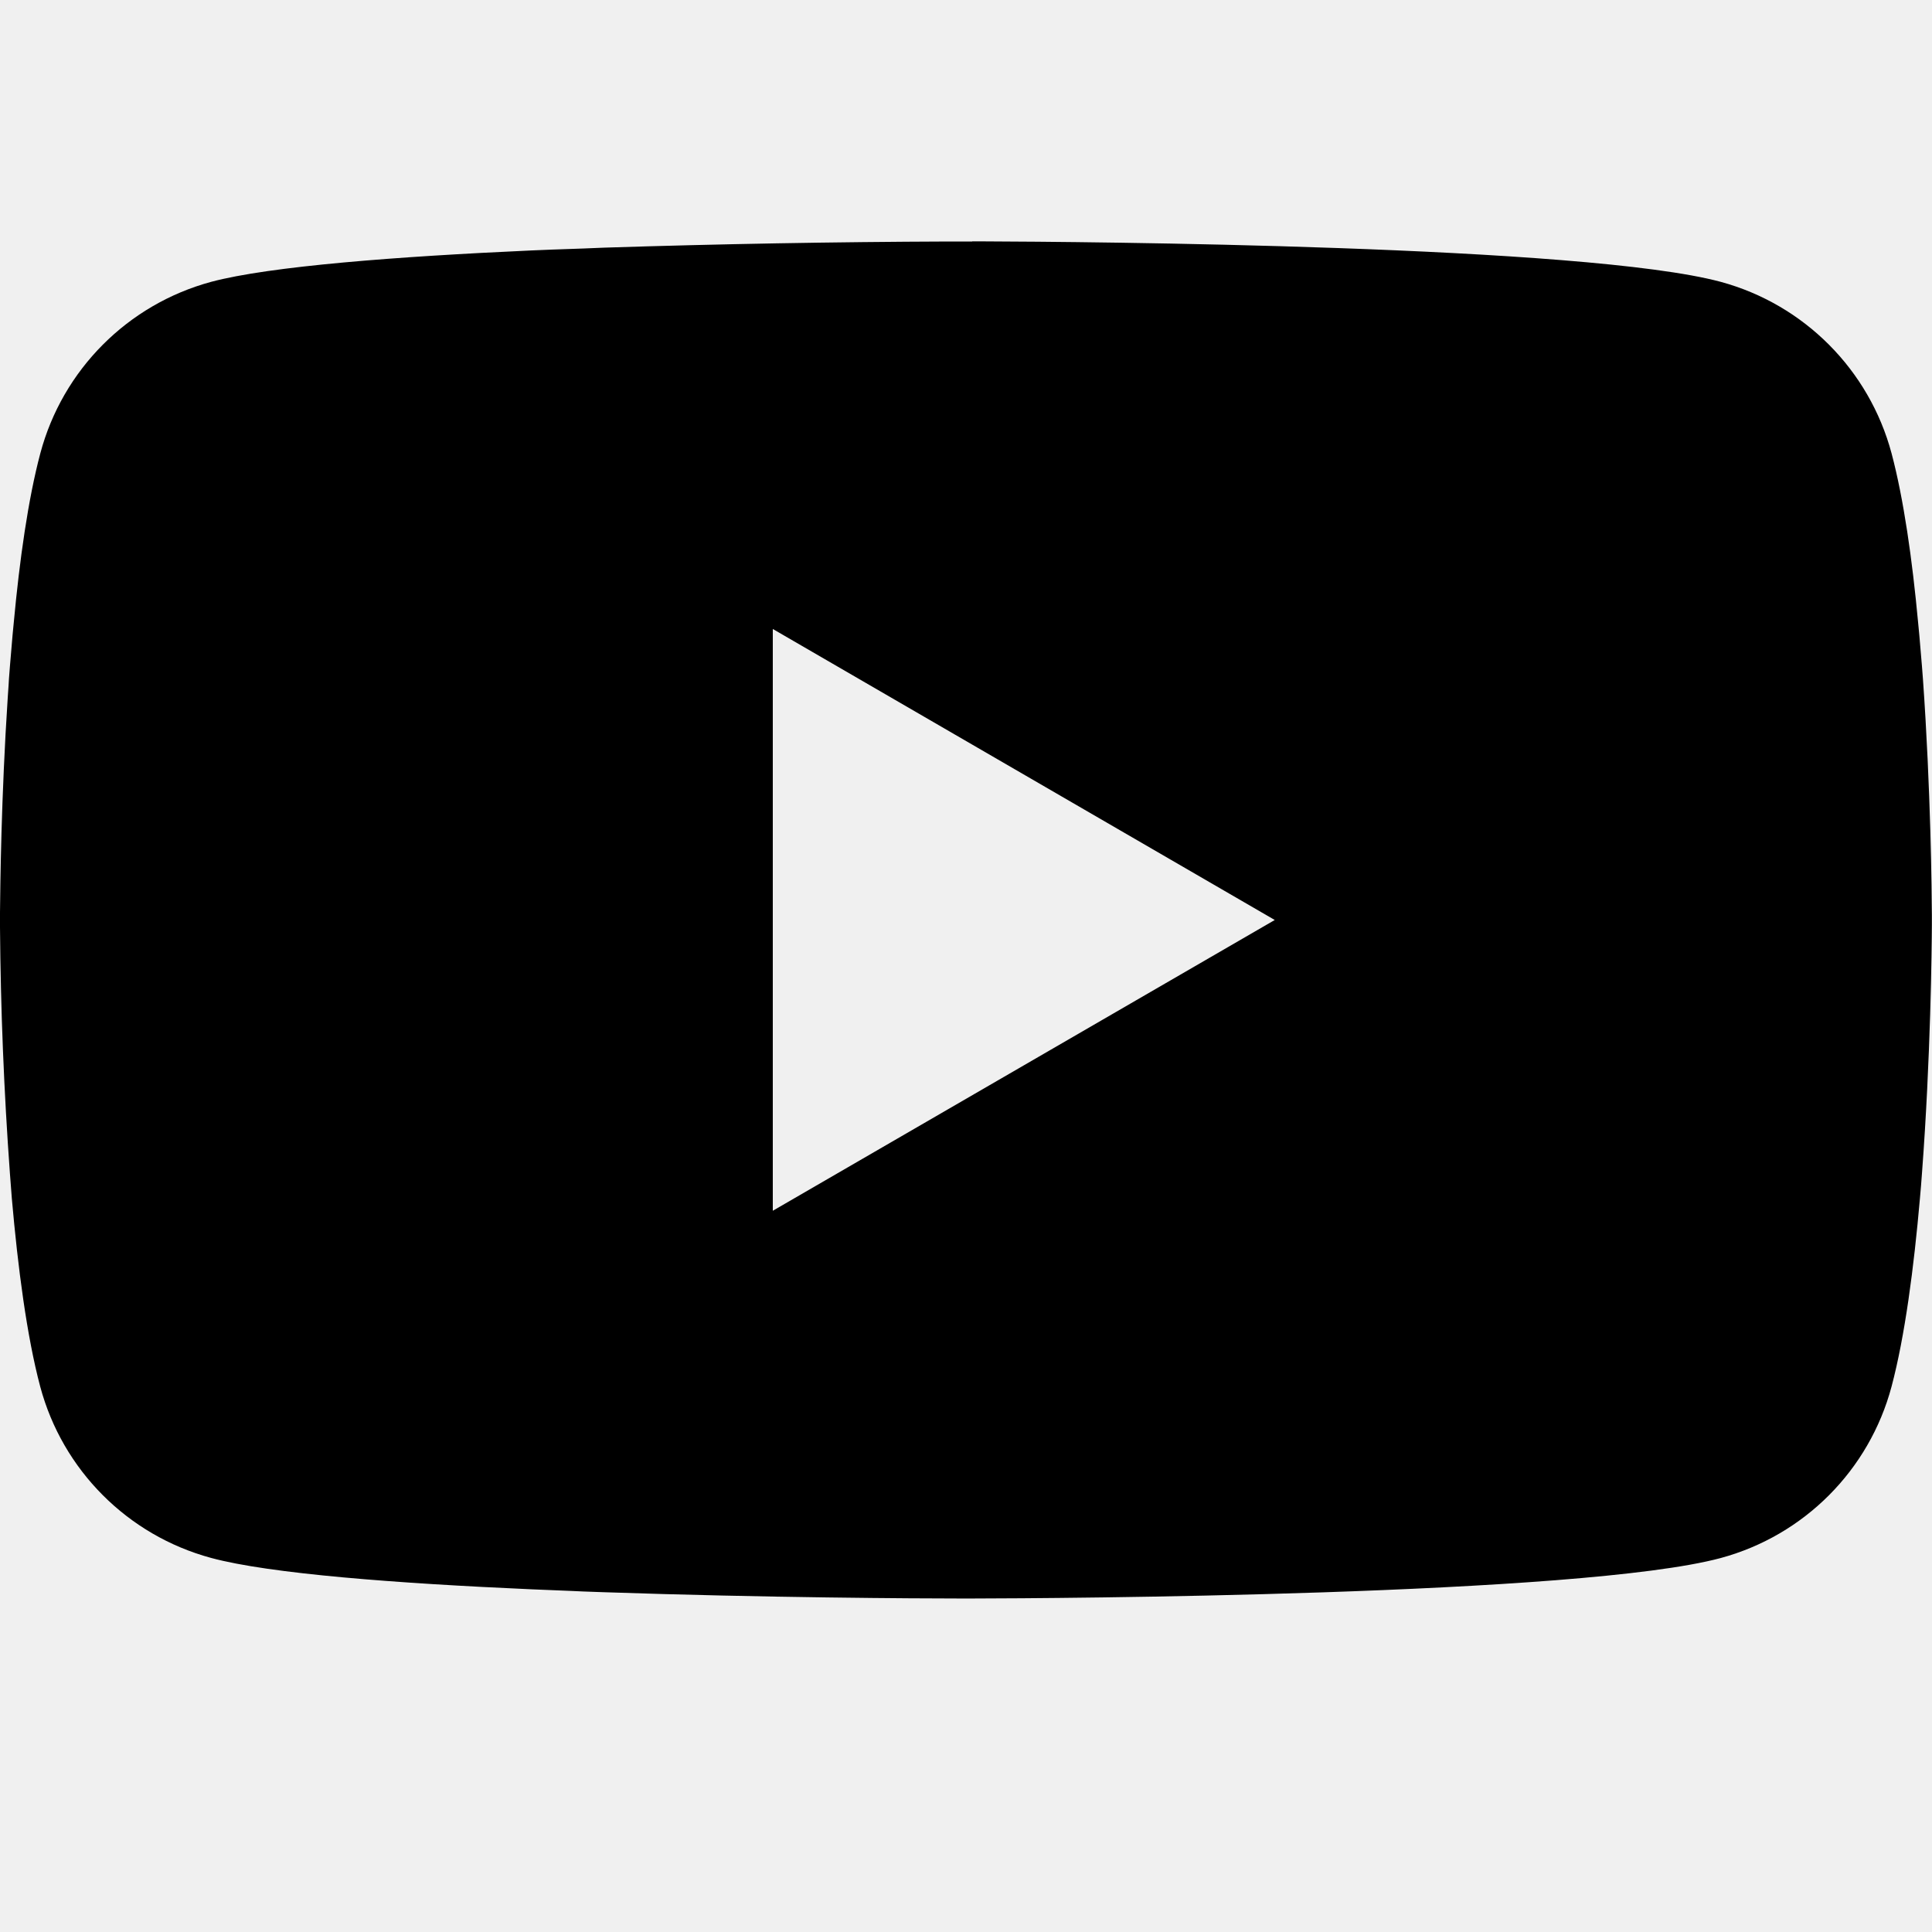
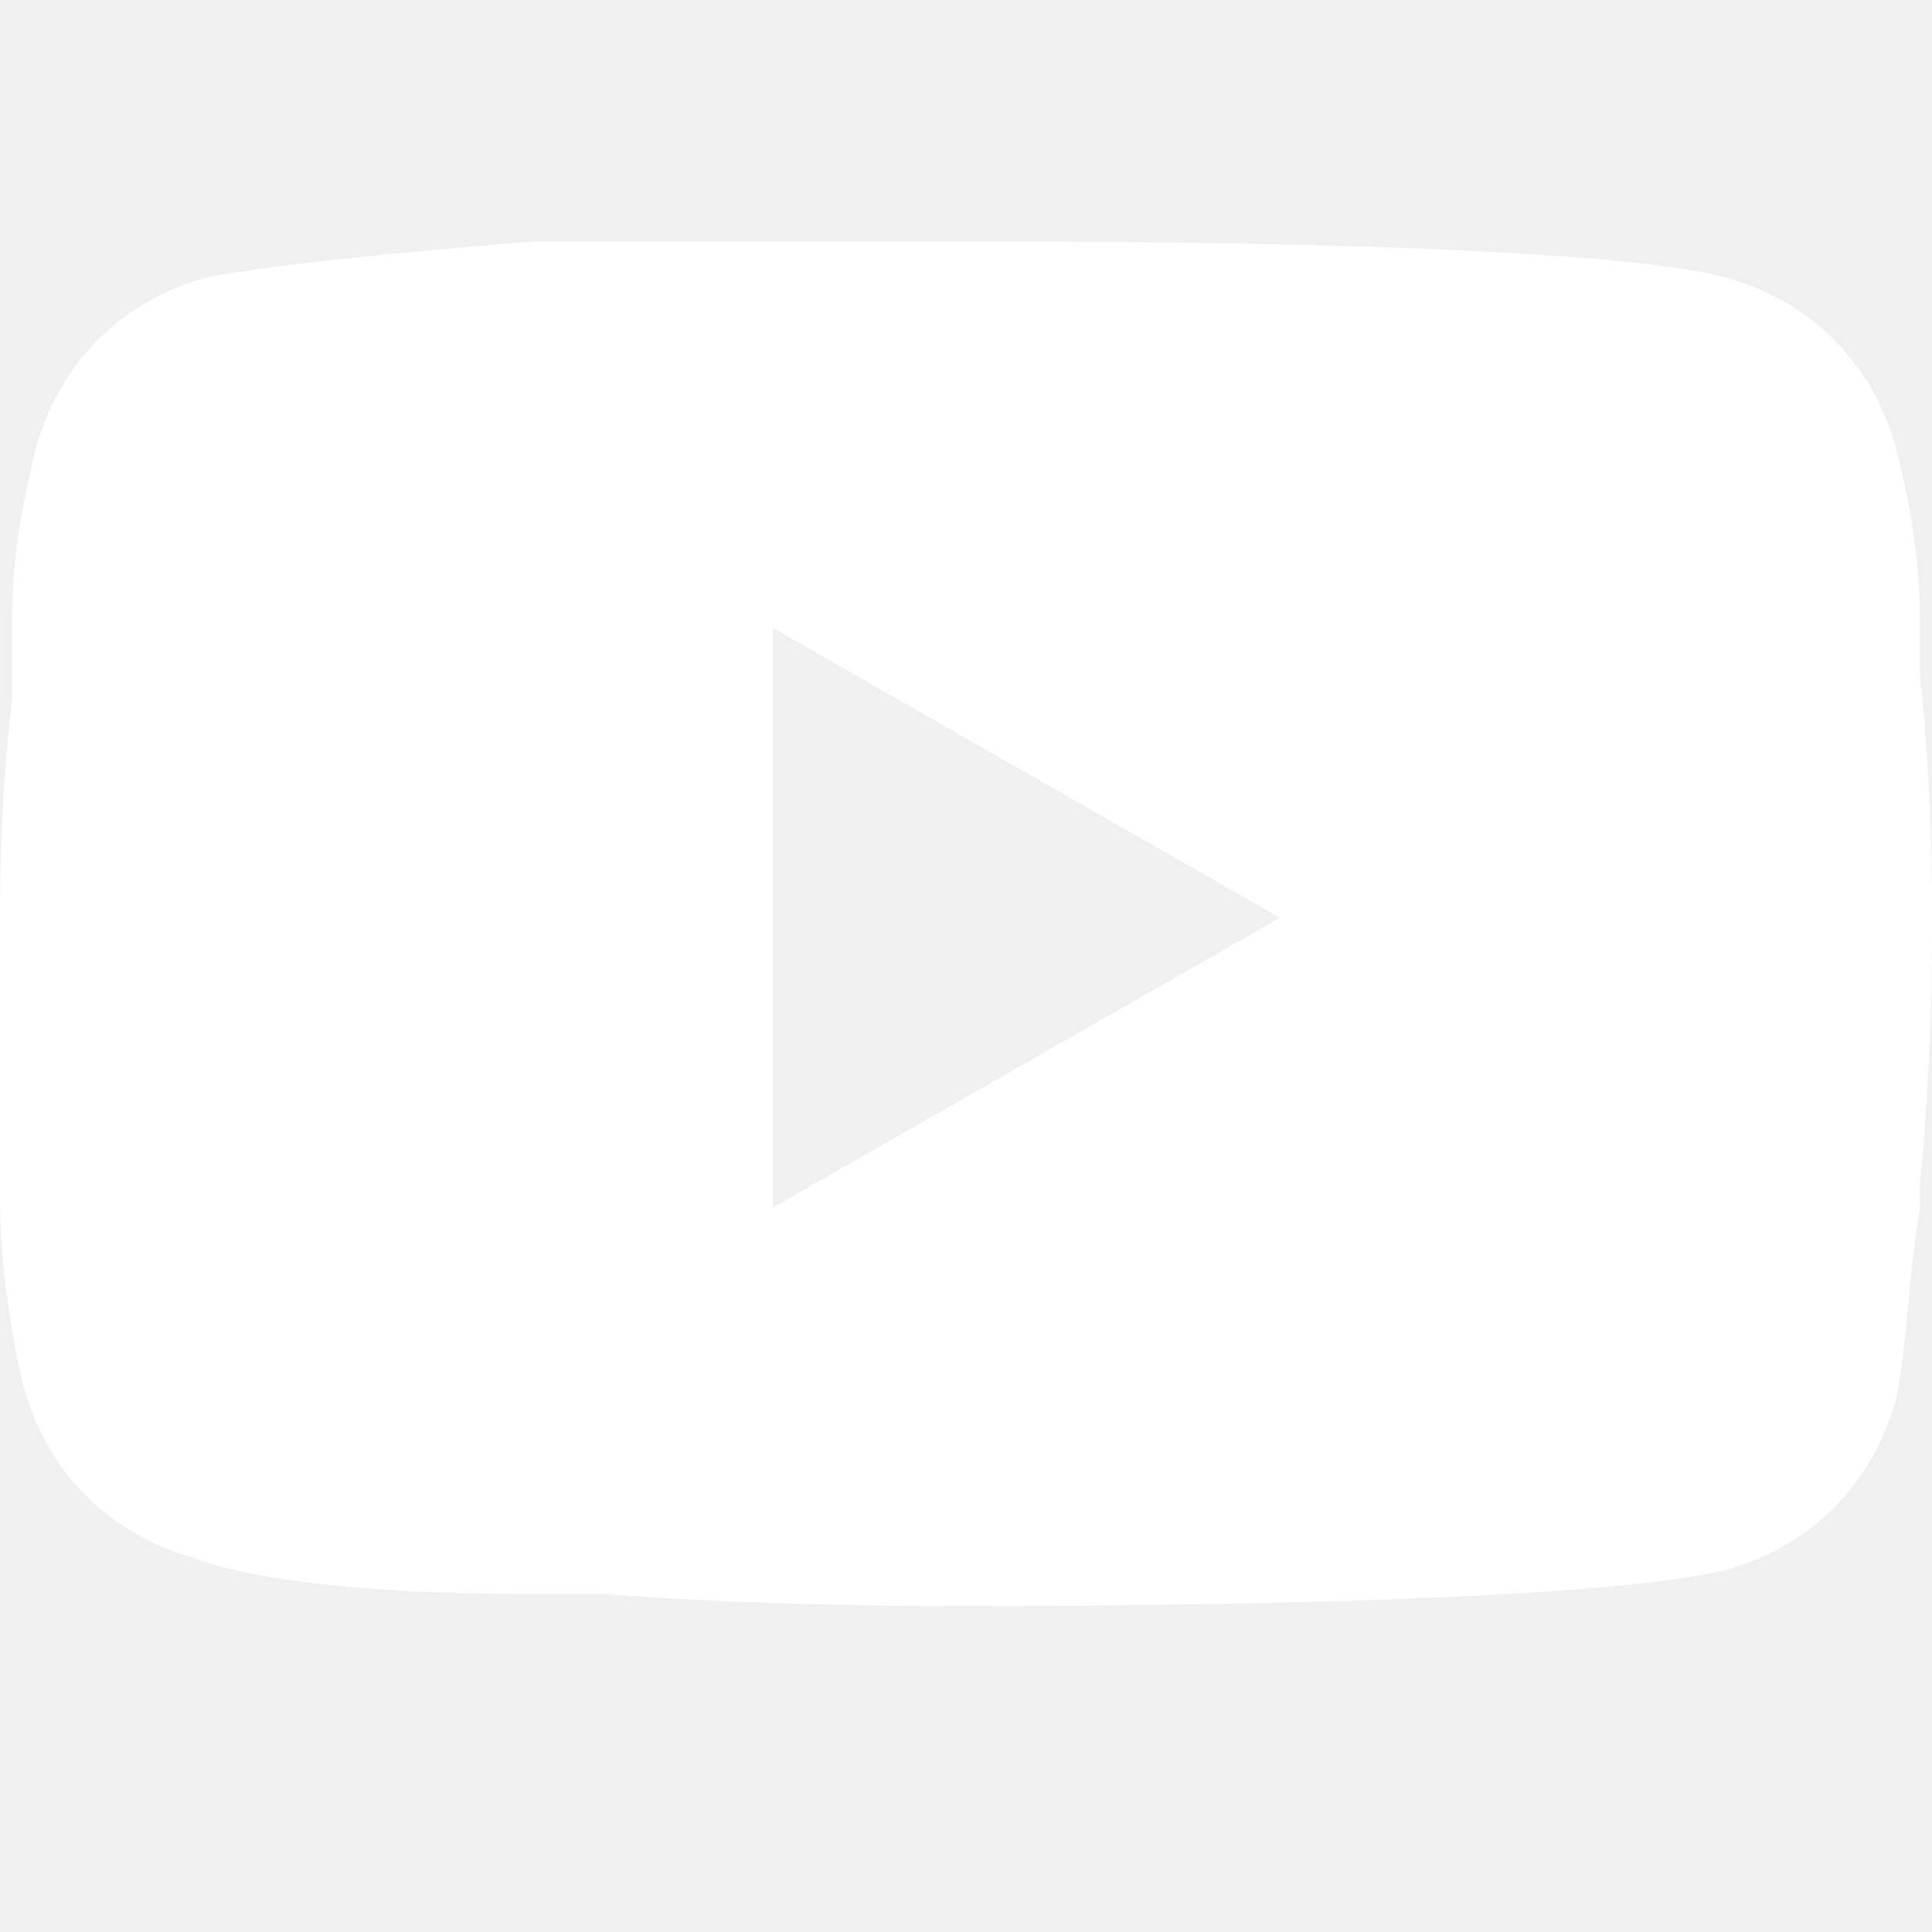
- <svg xmlns="http://www.w3.org/2000/svg" width="16" height="16" fill="currentColor" class="bi bi-youtube" viewBox="0 0 16 16">
-   <path d="M8.051 1.999h.089c.822.003 4.987.033 6.11.335a2.01 2.01 0 0 1 1.415 1.42c.101.38.172.883.22 1.402l.01.104.022.26.008.104c.065.914.073 1.77.074 1.957v.075c-.001.194-.01 1.108-.082 2.06l-.008.105-.009.104c-.05.572-.124 1.14-.235 1.558a2.007 2.007 0 0 1-1.415 1.42c-1.16.312-5.569.334-6.18.335h-.142c-.309 0-1.587-.006-2.927-.052l-.17-.006-.087-.004-.171-.007-.171-.007c-1.11-.049-2.167-.128-2.654-.26a2.007 2.007 0 0 1-1.415-1.419c-.111-.417-.185-.986-.235-1.558L.09 9.82l-.008-.104A31.4 31.4 0 0 1 0 7.68v-.123c.002-.215.01-.958.064-1.778l.007-.103.003-.052.008-.104.022-.26.01-.104c.048-.519.119-1.023.22-1.402a2.007 2.007 0 0 1 1.415-1.42c.487-.13 1.544-.21 2.654-.26l.17-.007.172-.006.086-.003.171-.007A99.788 99.788 0 0 1 7.858 2h.193zM6.4 5.209v4.818l4.157-2.408L6.4 5.209z" />
+ <svg xmlns="http://www.w3.org/2000/svg" version="1.1" id="Layer_1" x="0px" y="0px" viewBox="0 0 16 16" style="enable-background:new 0 0 16 16;" xml:space="preserve">
+   <style type="text/css">
+ 	.st0{fill:#FFFFFF;}
+ </style>
+   <path class="st0" d="M8.1,2L8.1,2c0.9,0,5.1,0,6.2,0.3c0.7,0.2,1.2,0.7,1.4,1.4c0.1,0.4,0.2,0.9,0.2,1.4l0,0.1l0,0.3l0,0.1  C16,6.5,16,7.4,16,7.6v0.1c0,0.2,0,1.1-0.1,2.1l0,0.1l0,0.1c-0.1,0.6-0.1,1.1-0.2,1.6c-0.2,0.7-0.7,1.2-1.4,1.4  c-1.2,0.3-5.6,0.3-6.2,0.3H7.9c-0.3,0-1.6,0-2.9-0.1l-0.2,0l-0.1,0l-0.2,0l-0.2,0c-1.1,0-2.2-0.1-2.7-0.3c-0.7-0.2-1.2-0.7-1.4-1.4  c-0.1-0.4-0.2-1-0.2-1.6l0-0.1l0-0.1C0,9,0,8.4,0,7.7V7.6c0-0.2,0-1,0.1-1.8l0-0.1l0-0.1l0-0.1l0-0.3l0-0.1c0-0.5,0.1-1,0.2-1.4  c0.2-0.7,0.7-1.2,1.4-1.4c0.5-0.1,1.5-0.2,2.7-0.3l0.2,0l0.2,0l0.1,0l0.2,0C6,2,6.9,2,7.9,2L8.1,2L8.1,2z M6.4,5.2V10l4.2-2.4  L6.4,5.2z" />
</svg>
